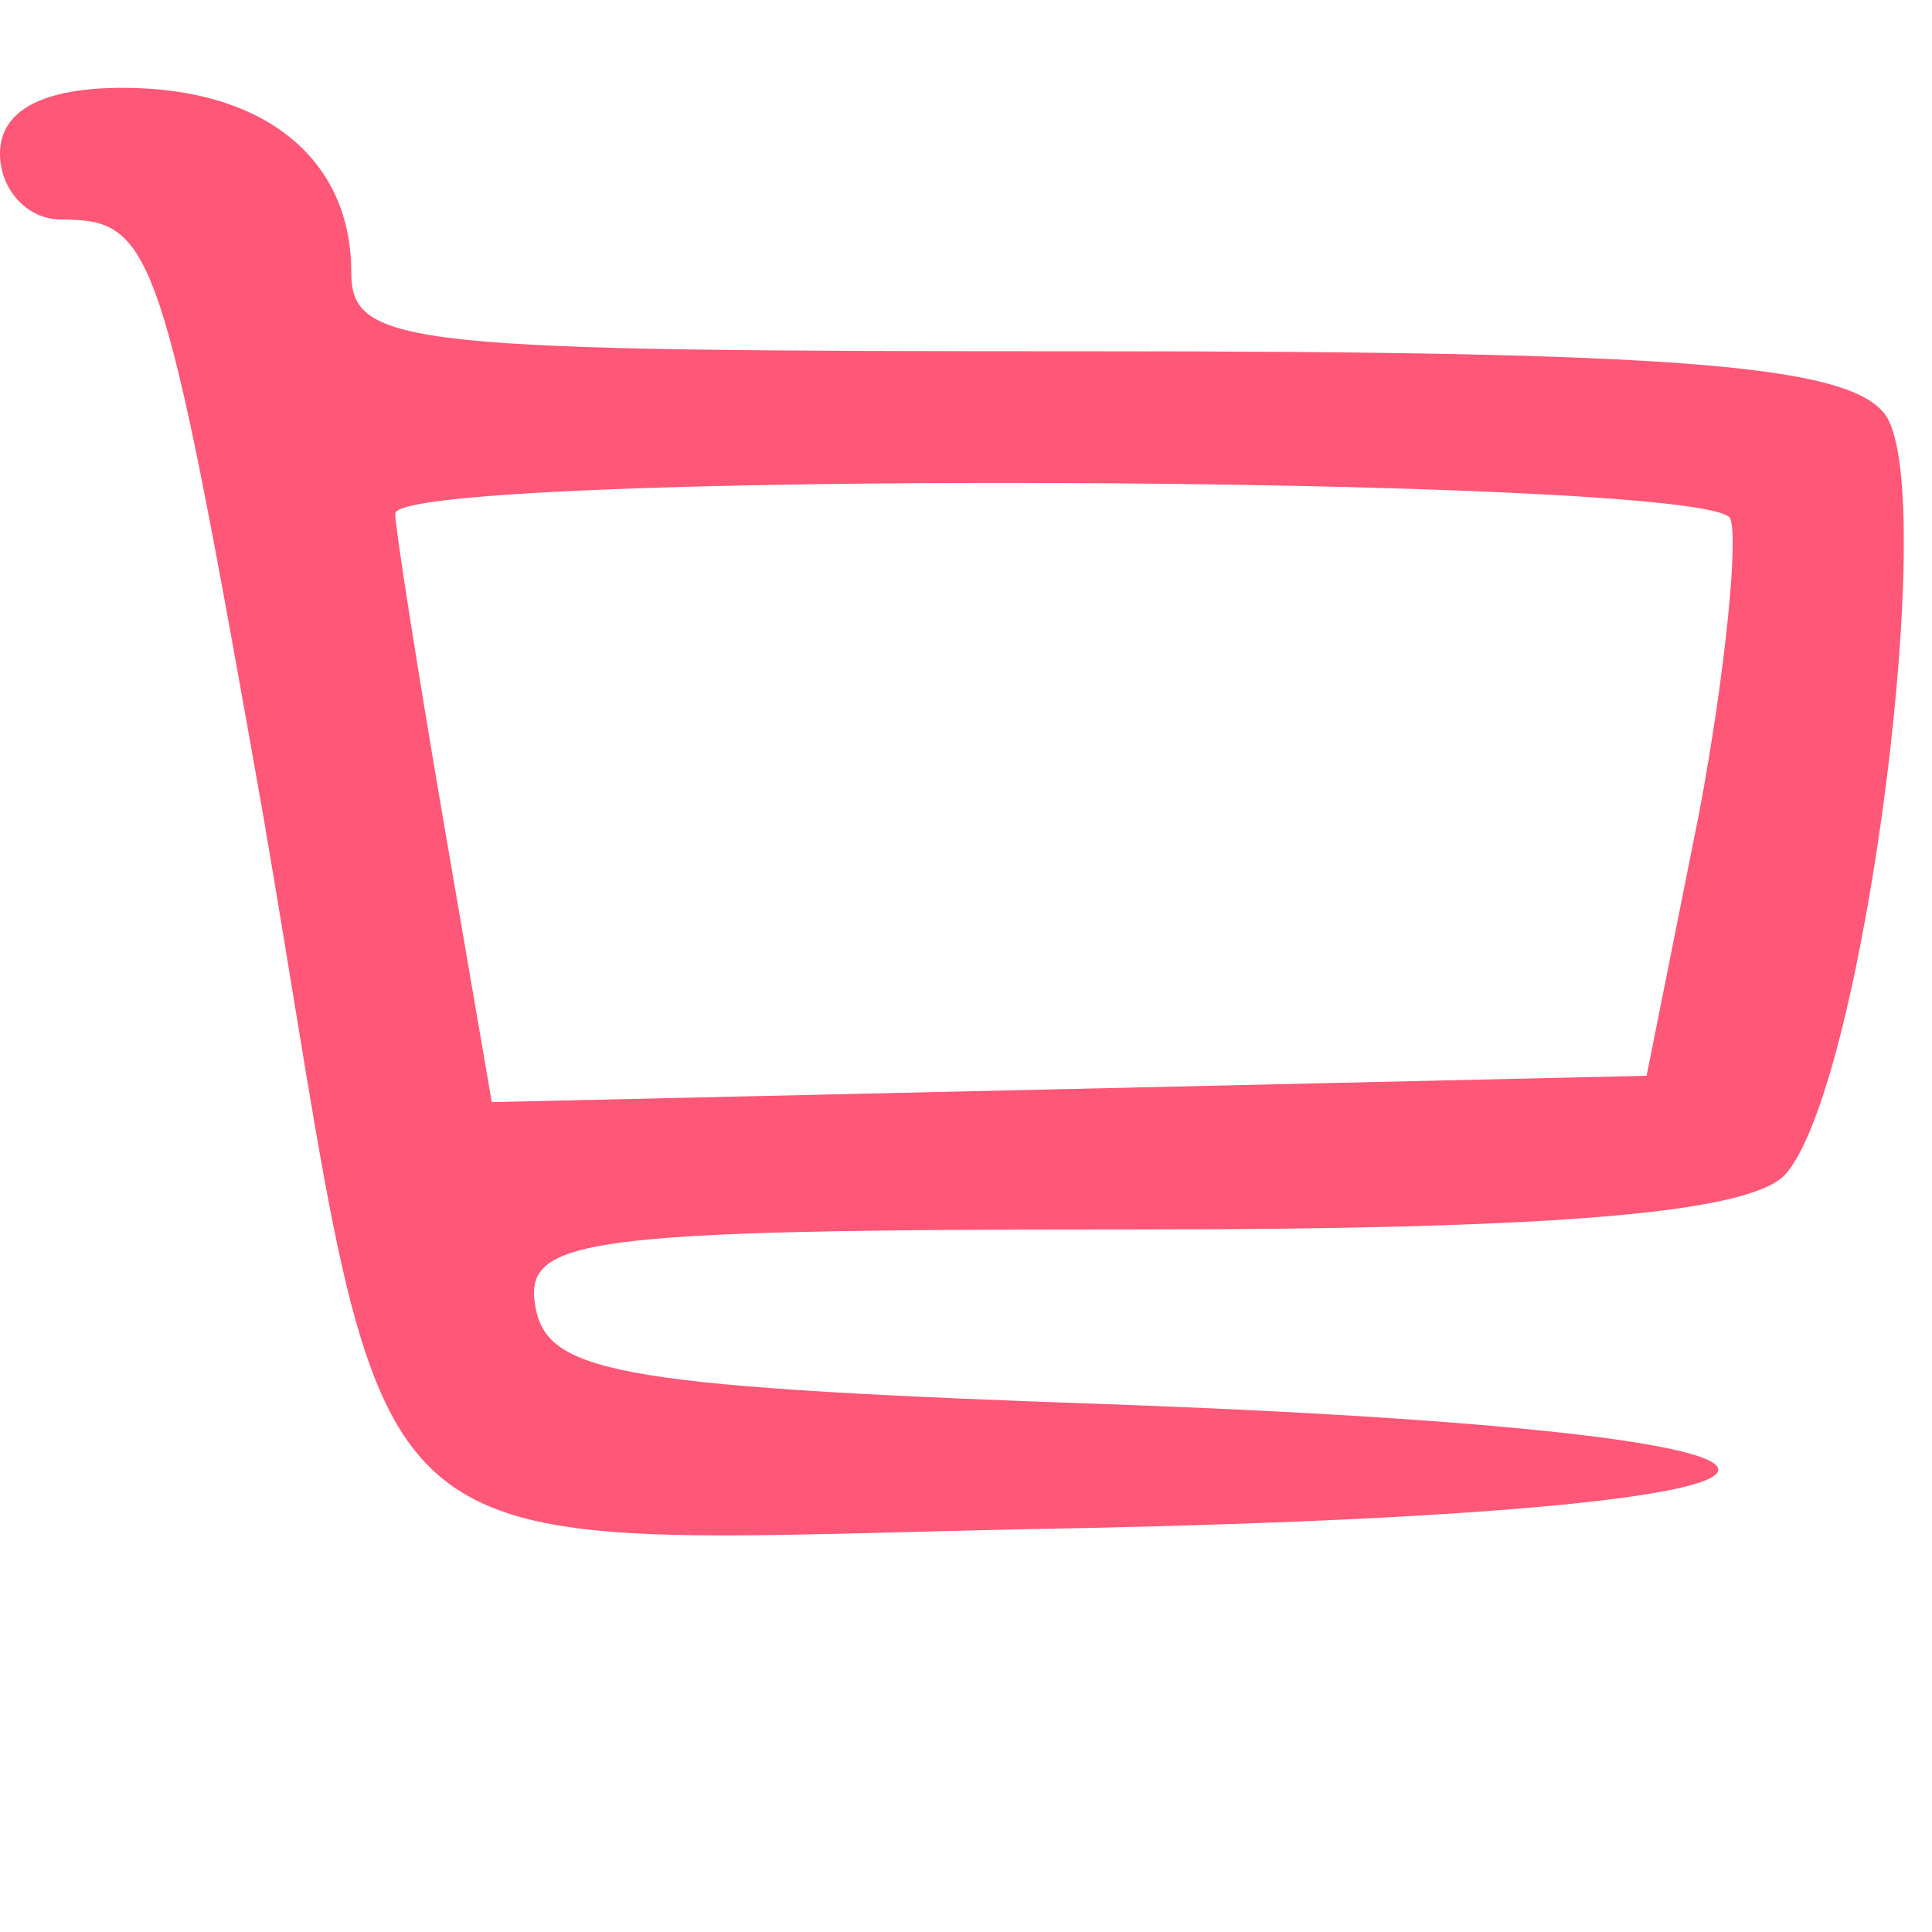
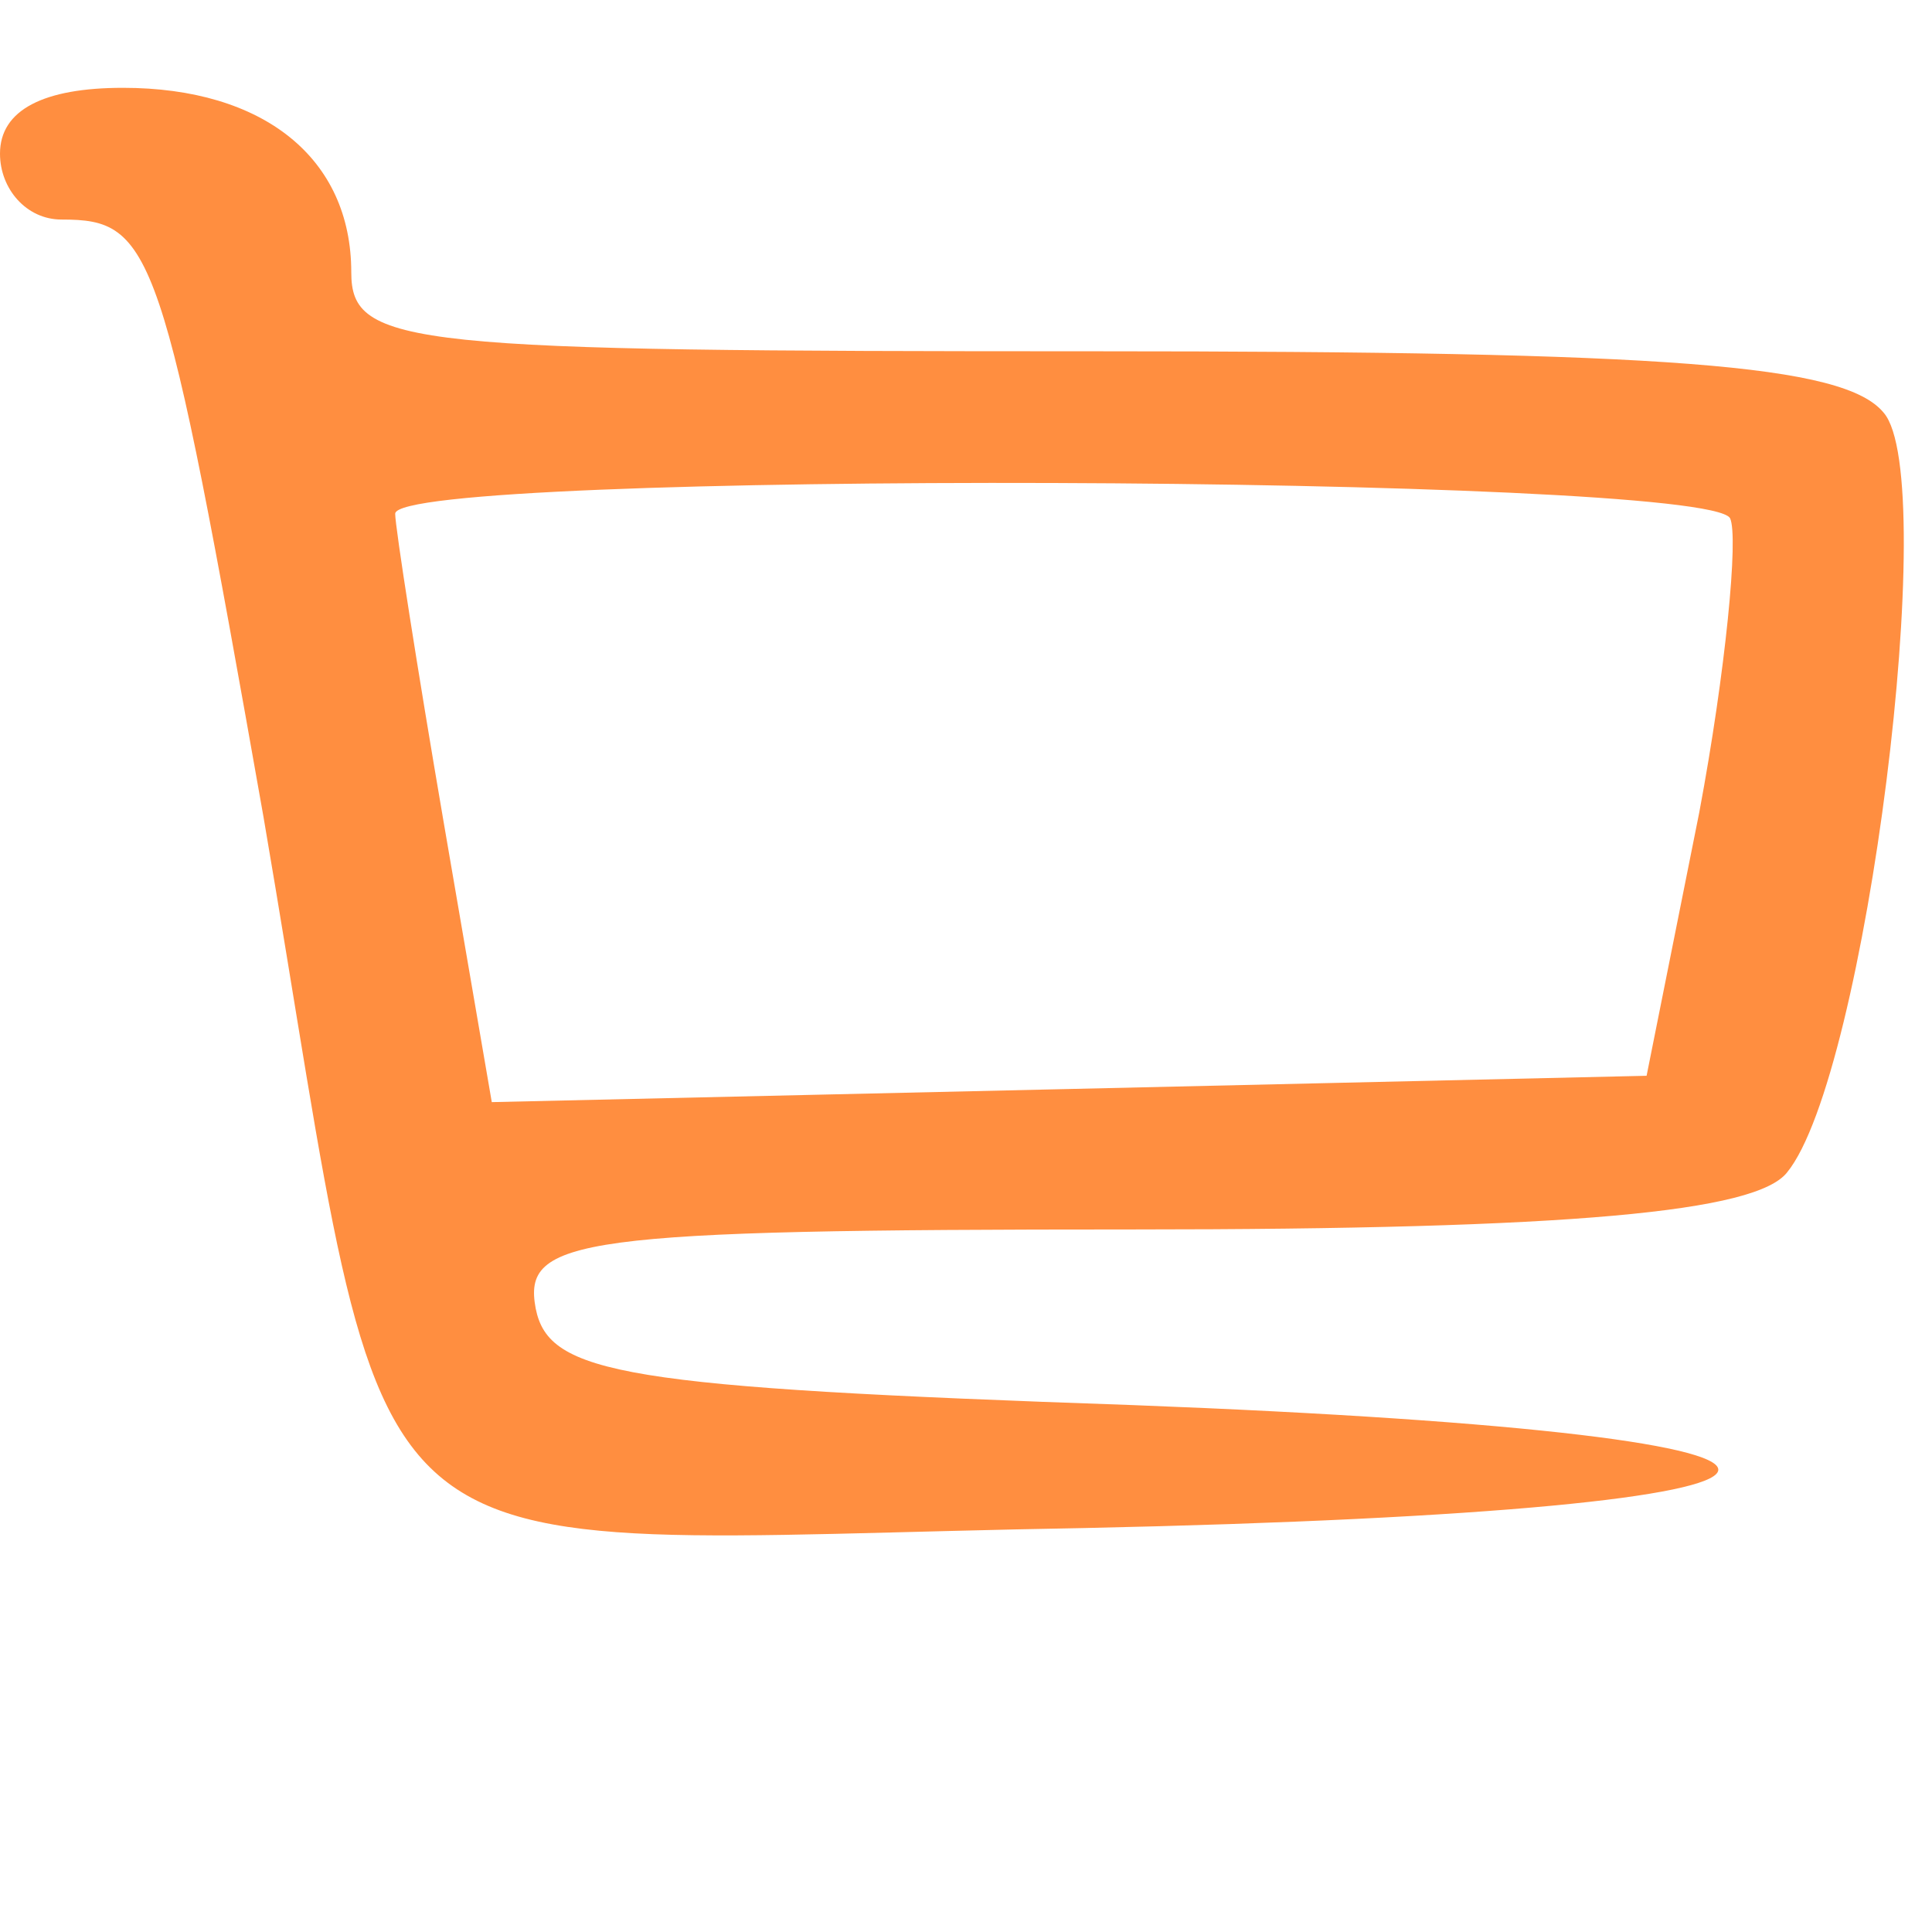
<svg xmlns="http://www.w3.org/2000/svg" version="1.0" width="44pt" height="44pt" viewBox="0 0 44 44" preserveAspectRatio="xMidYMid meet">
-   <g transform="translate(0,44) scale(0.1,-0.1)" fill="#ff5777" stroke="none">
+   <g transform="translate(0,44) scale(0.1,-0.1)" fill="#ff8e40" stroke="none">
    <path d="M0 405 c0 -8 6 -15 14 -15 21 0 23 -6 46 -136 31 -181 13 -165 187 -162 187 4 194 21 11 28 -116 4 -133 7 -136 22 -3 16 9 18 136 18 100 0 142 4 149 13 18 22 35 158 22 173 -9 11 -49 14 -180 14 -156 0 -169 1 -169 18 0 26 -20 42 -52 42 -18 0 -28 -5 -28 -15z m394 -83 c2 -4 -1 -35 -7 -67 l-12 -60 -131 -3 -132 -3 -11 64 c-6 35 -11 67 -11 70 0 10 298 9 304 -1z" />
  </g>
</svg>
